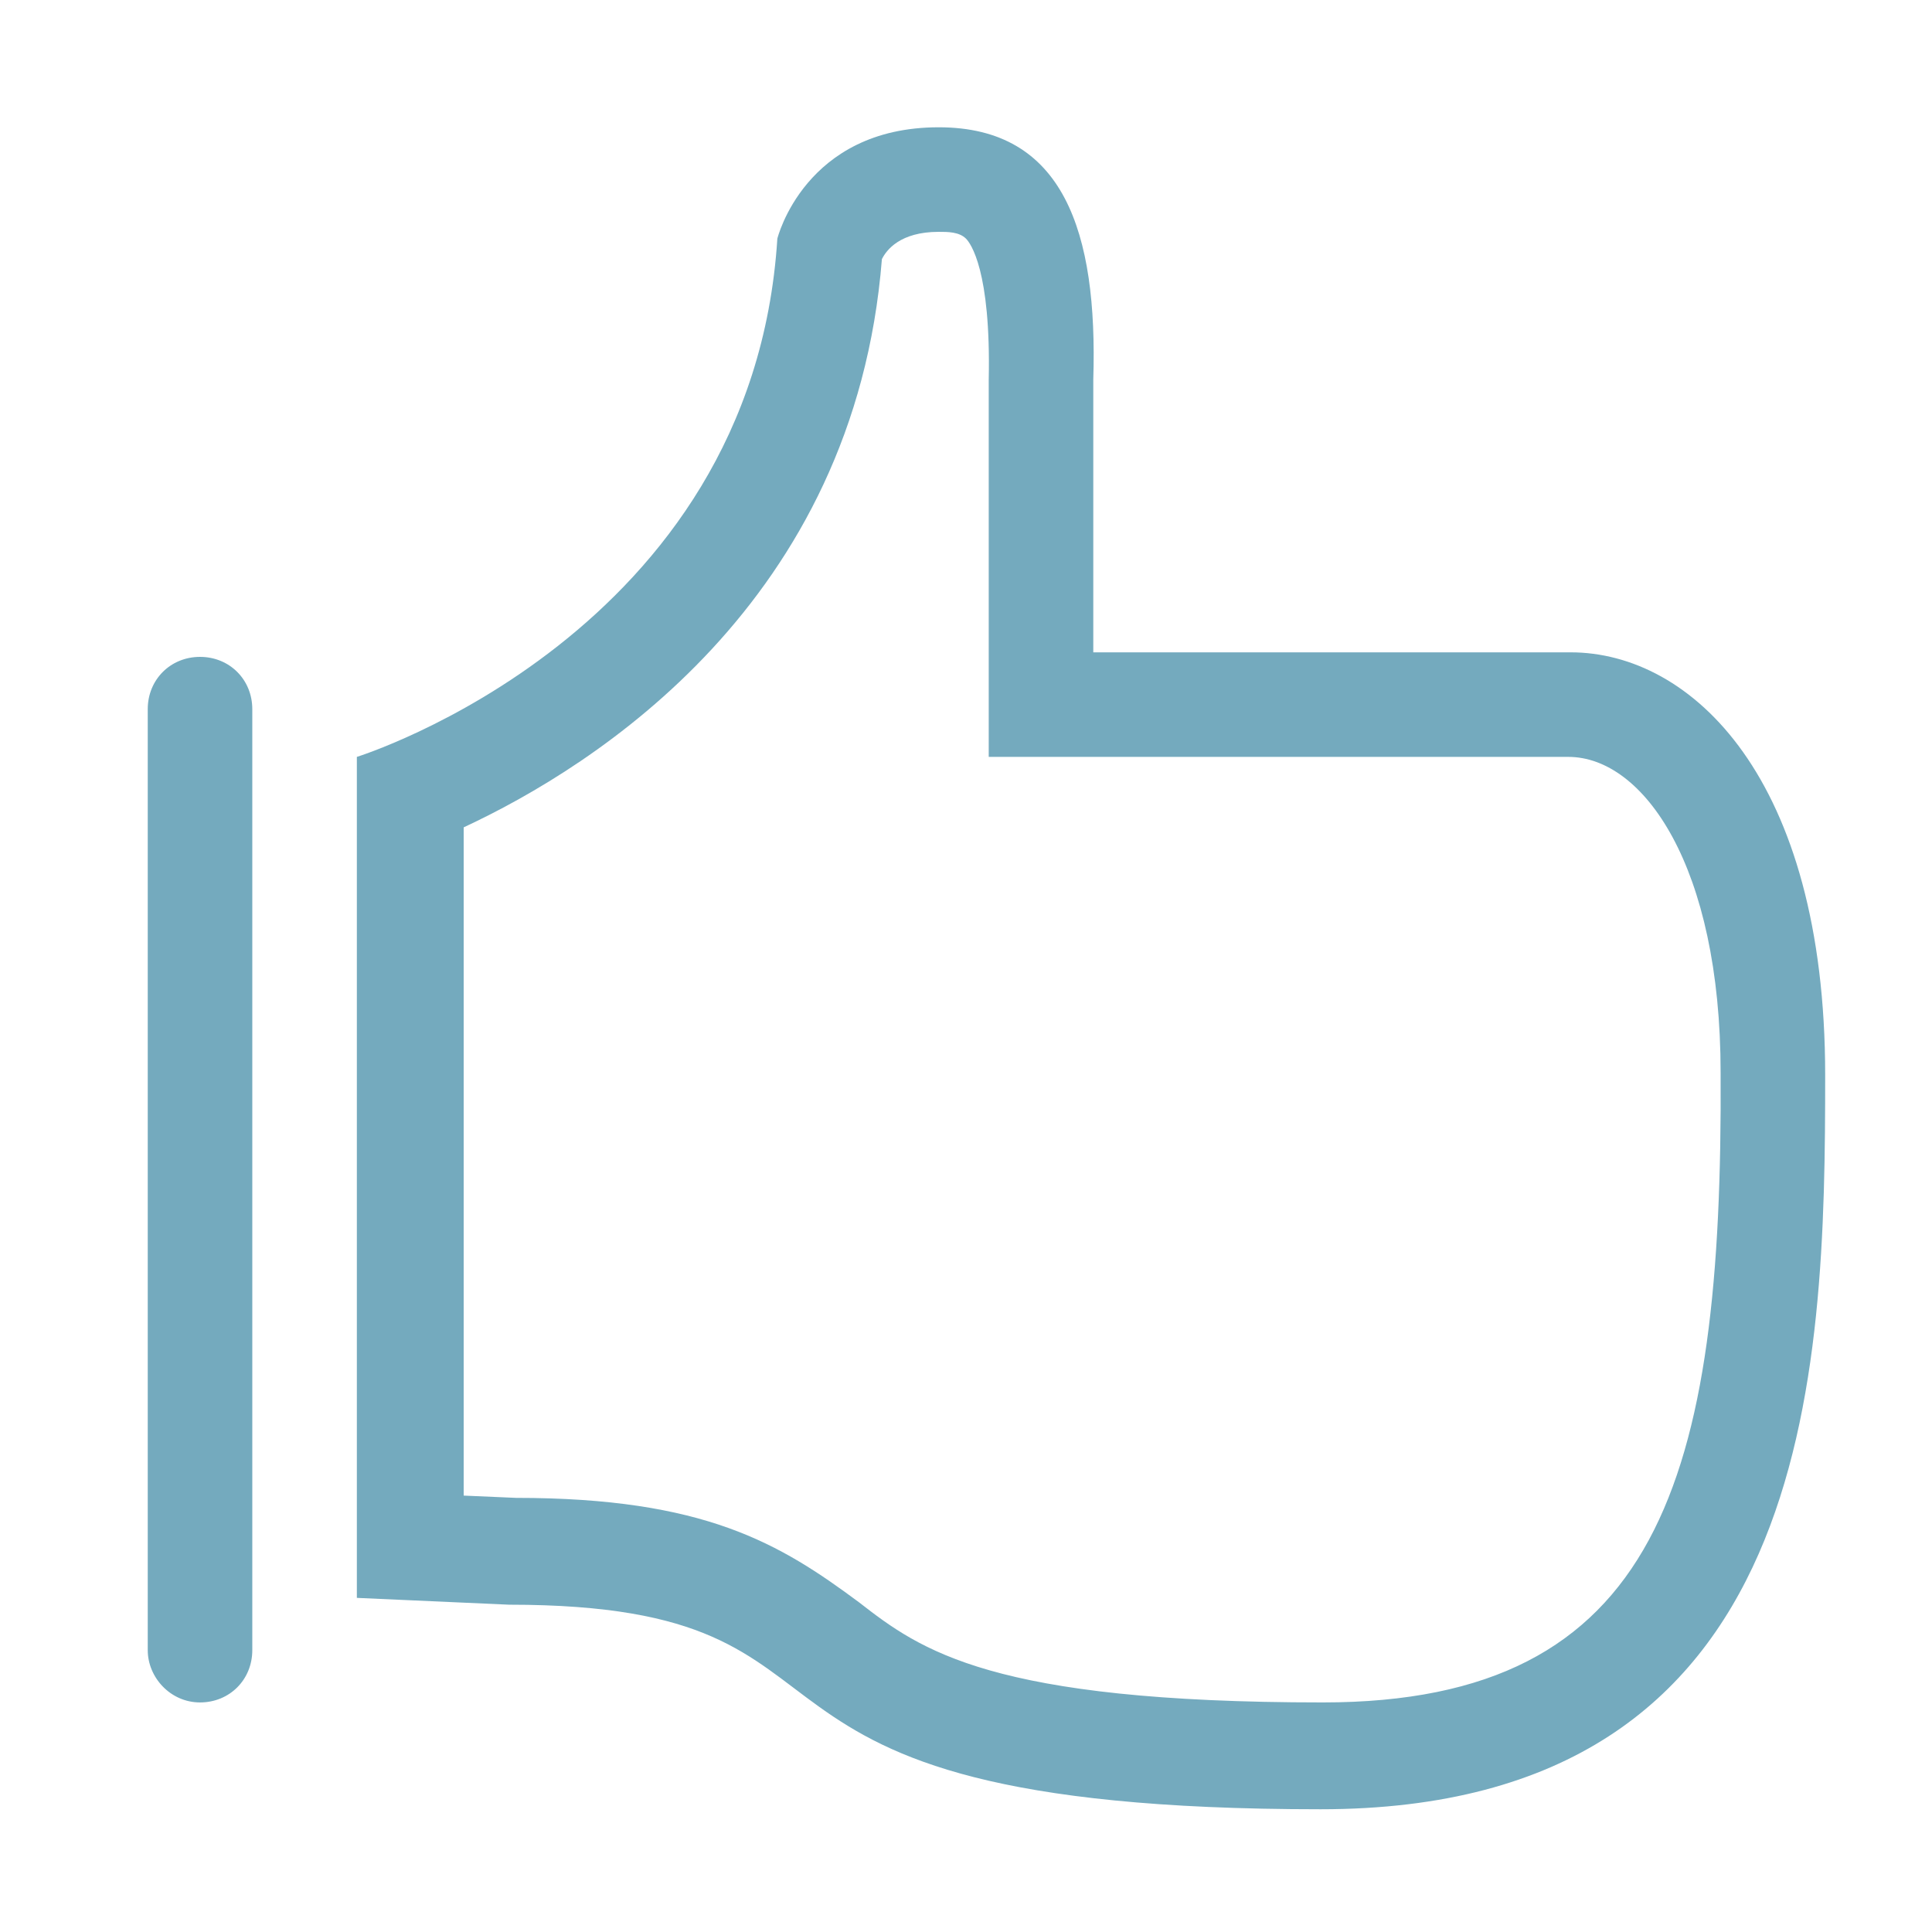
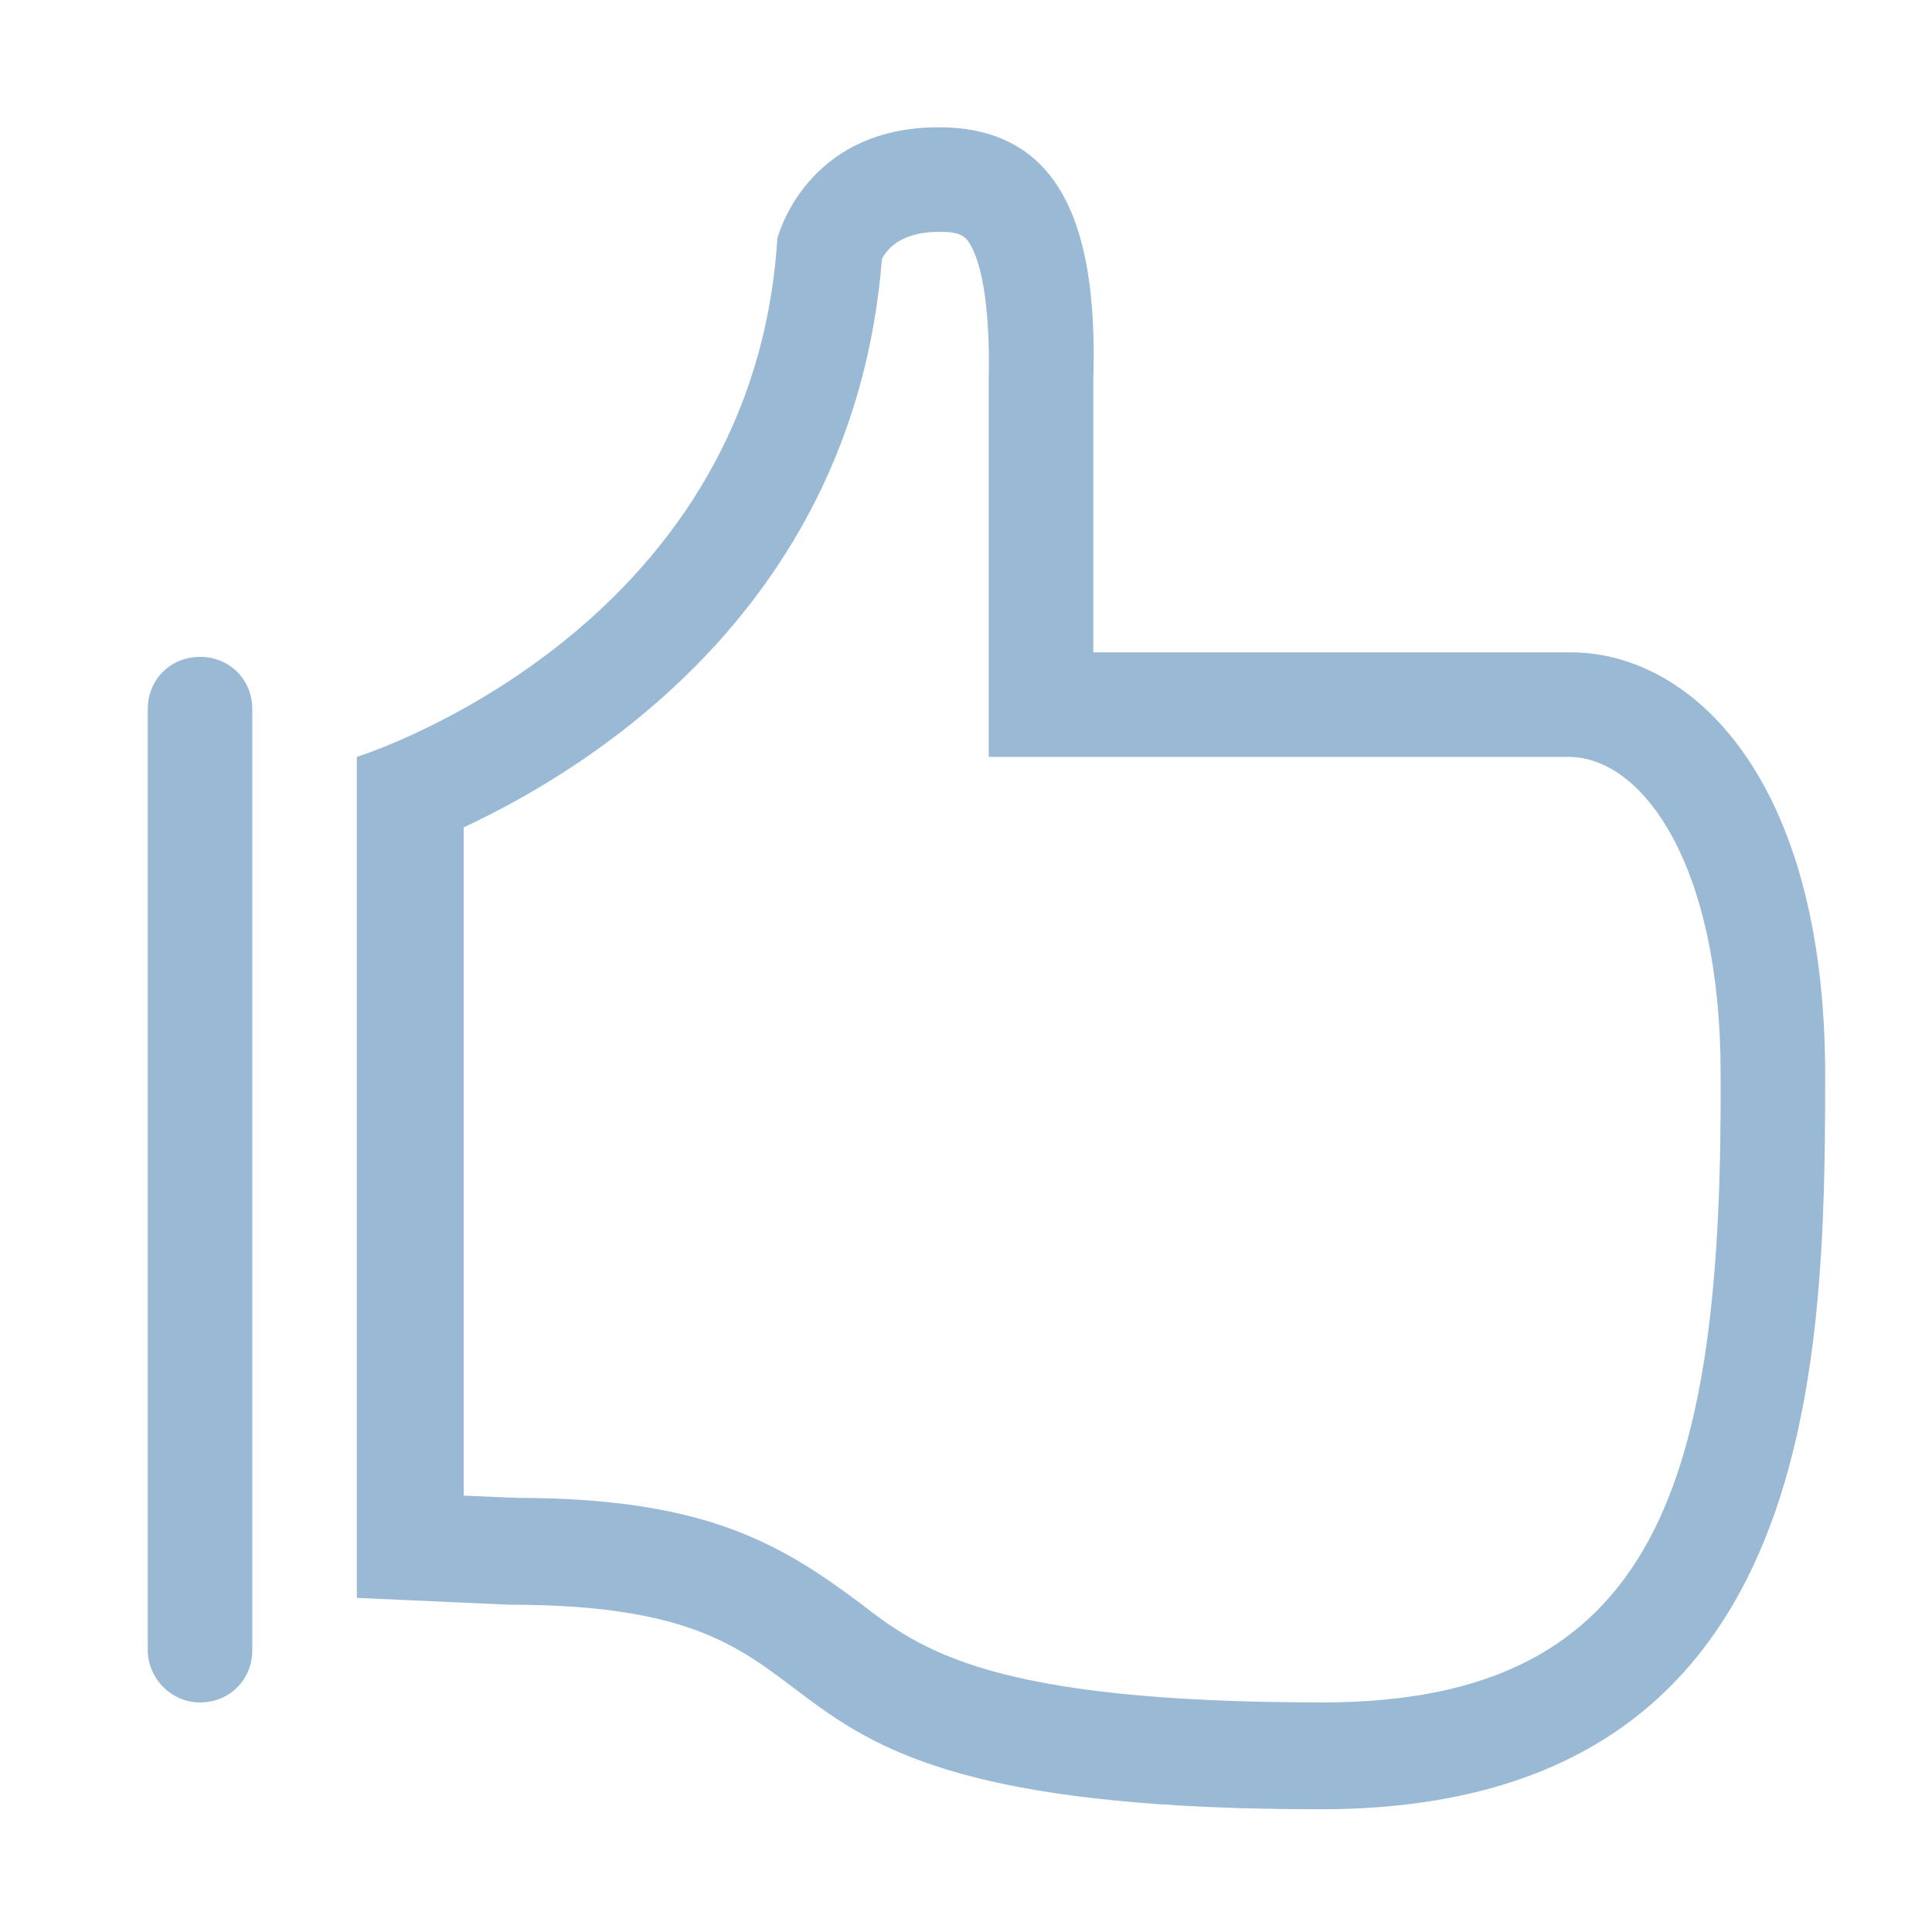
- <svg xmlns="http://www.w3.org/2000/svg" version="1.1" id="Ebene_1" x="0px" y="0px" viewBox="0 0 85 85" enable-background="new 0 0 85 85" xml:space="preserve">
+ <svg xmlns="http://www.w3.org/2000/svg" version="1.1" id="Ebene_1" x="0px" y="0px" viewBox="0 0 85 85" style="enable-background:new 0 0 85 85;" xml:space="preserve">
+   <style type="text/css">
+ 	.st0{fill:#99B9D5;}
+ </style>
  <g>
-     <path fill="#74AABE" d="M69.1,28.7c0,0-17.6,0-21,0v-12c0.2-6.5-1.3-11.1-6.8-11.1c-5.9,0-7.1,4.9-7.1,4.9   c-1.1,17.4-18.5,22.8-18.5,22.8v37l6.7,0.3c17.5,0,7,9,35.7,9c21.8,0,22.2-19.2,22.2-32.3S74.4,28.7,69.1,28.7z M58.2,74.9   c-14.6,0-17.7-2.3-20.4-4.4c-3.5-2.6-6.8-4.6-15.1-4.6c0,0,0,0,0,0l-2.3-0.1V36.4c5.8-2.7,17.2-9.9,18.4-25   c0.2-0.4,0.8-1.2,2.5-1.2c0.4,0,0.9,0,1.2,0.3c0.2,0.2,1.1,1.4,1,6.2v12v4.6H48h21c3.3,0,6.7,4.8,6.7,13.9   C75.8,65.1,73,74.9,58.2,74.9z M8.8,74.9c1.3,0,2.3-1,2.3-2.3V31.2c0-1.3-1-2.3-2.3-2.3s-2.3,1-2.3,2.3v41.4   C6.5,73.8,7.5,74.9,8.8,74.9z" />
+     <path class="st0" d="M69.1,28.7c0,0-17.6,0-21,0v-12c0.2-6.5-1.3-11.1-6.8-11.1c-5.9,0-7.1,4.9-7.1,4.9   c-1.1,17.4-18.5,22.8-18.5,22.8v37l6.7,0.3c17.5,0,7,9,35.7,9c21.8,0,22.2-19.2,22.2-32.3S74.4,28.7,69.1,28.7z M58.2,74.9   c-14.6,0-17.7-2.3-20.4-4.4c-3.5-2.6-6.8-4.6-15.1-4.6l0,0l-2.3-0.1V36.4c5.8-2.7,17.2-9.9,18.4-25c0.2-0.4,0.8-1.2,2.5-1.2   c0.4,0,0.9,0,1.2,0.3c0.2,0.2,1.1,1.4,1,6.2v12v4.6H48h21c3.3,0,6.7,4.8,6.7,13.9C75.8,65.1,73,74.9,58.2,74.9z M8.8,74.9   c1.3,0,2.3-1,2.3-2.3V31.2c0-1.3-1-2.3-2.3-2.3s-2.3,1-2.3,2.3v41.4C6.5,73.8,7.5,74.9,8.8,74.9z" />
  </g>
</svg>
